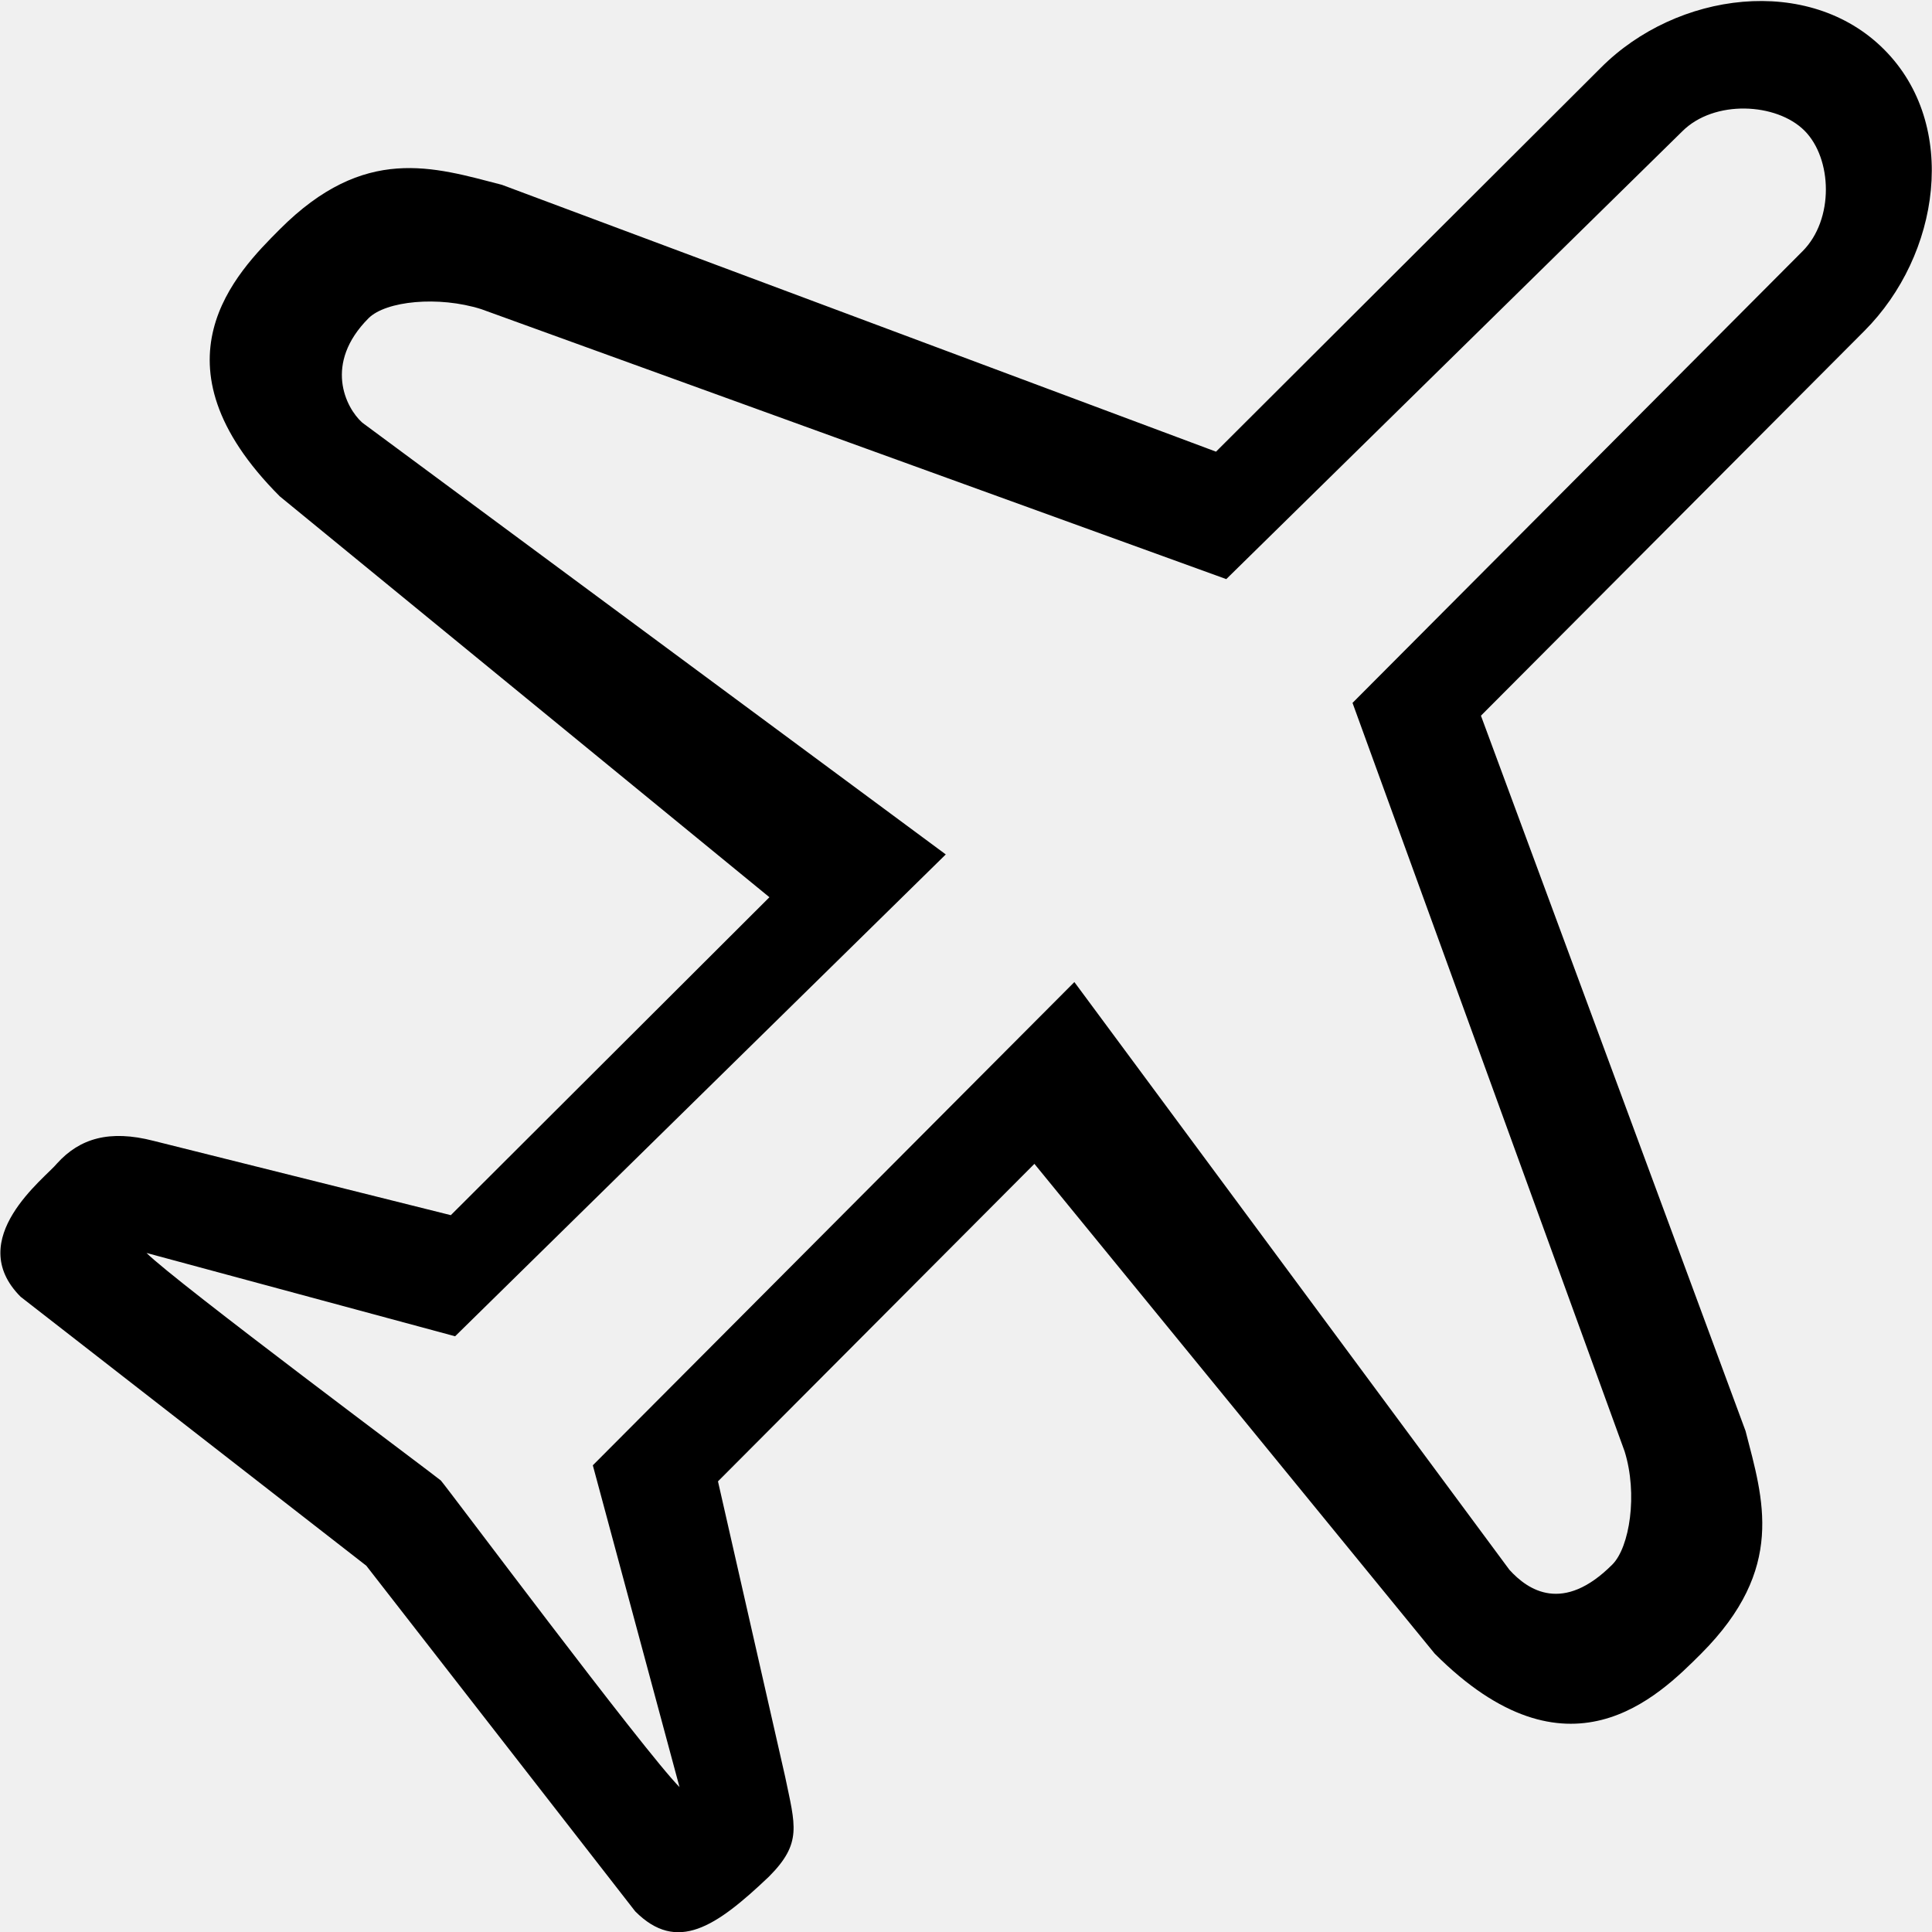
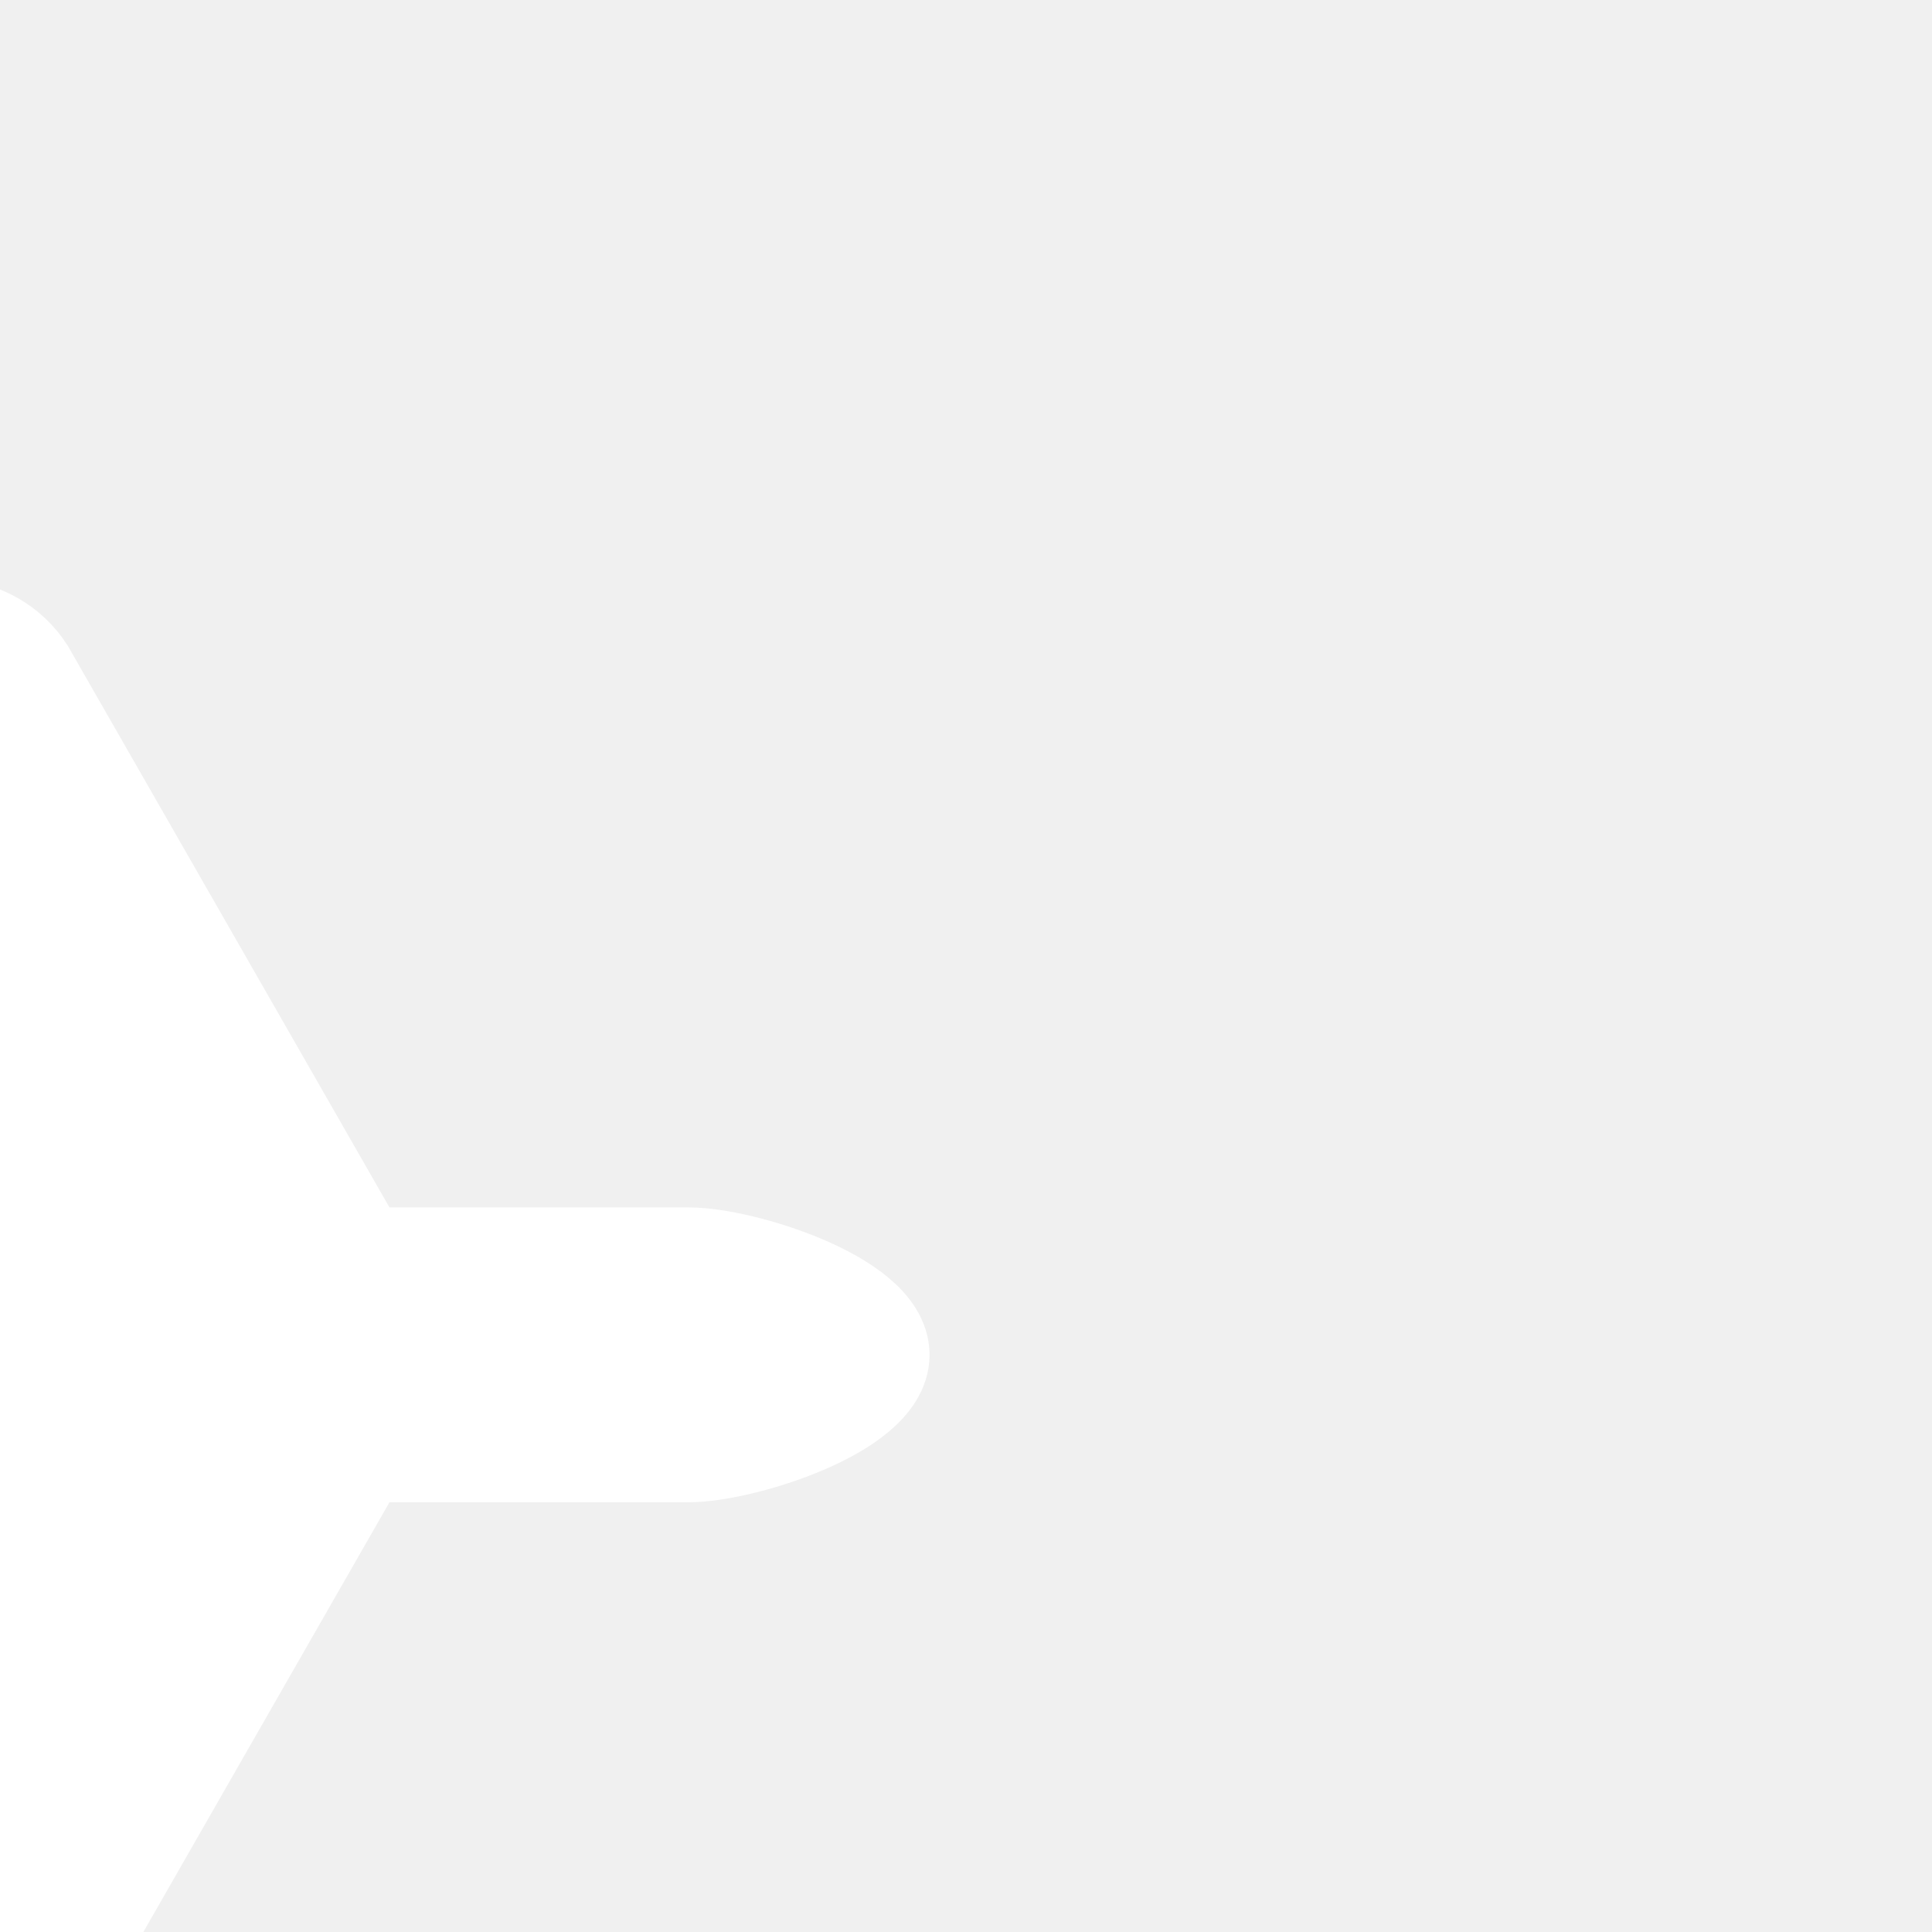
- <svg xmlns="http://www.w3.org/2000/svg" width="800px" height="800px" viewBox="0 0 32 32" version="1.1">
-   <defs>
- 
- </defs>
-   <g id="Page-1" stroke="none" stroke-width="1" fill="none" fill-rule="evenodd">
-     <g id="Icon-Set" transform="translate(-308, -307)" fill="#000000">
-       <path d="M337.854,311.163 L330.402,318.642 L334.908,331.037 C335.13,331.747 334.992,332.627 334.705,332.914 C333.89,333.73 333.309,333.342 333,333 L325.795,323.266 L317.819,331.27 L319.255,336.6 C318.688,336.032 315.38,331.602 315.301,331.521 C315.248,331.469 310.896,328.225 310.427,327.753 L315.538,329.133 L323.665,321.152 L314,314 C313.723,313.752 313.358,313.02 314.104,312.271 C314.392,311.984 315.262,311.897 315.97,312.12 L328.311,316.592 L335.864,309.175 C336.392,308.647 337.425,308.701 337.888,309.164 C338.35,309.627 338.382,310.636 337.854,311.163 L337.854,311.163 Z M339.207,307.82 C337.961,306.57 335.771,306.863 334.518,308.119 L328.141,314.481 L316.313,310.061 C315.18,309.768 314.039,309.389 312.634,310.798 C311.917,311.516 310.427,313.01 312.634,315.221 L320.744,321.861 L315.467,327.127 L310.543,325.896 C309.813,325.708 309.321,325.855 308.946,326.269 C308.757,326.505 307.386,327.521 308.342,328.479 L314.067,332.933 L318.521,338.658 C319.213,339.352 319.856,338.919 320.735,338.084 C321.292,337.526 321.172,337.239 321.004,336.426 L319.892,331.536 L325.133,326.277 L331.763,334.389 C333.969,336.6 335.46,335.105 336.177,334.389 C337.583,332.979 337.205,331.837 336.912,330.702 L332.529,318.854 L338.88,312.481 C340.133,311.226 340.454,309.069 339.207,307.82 L339.207,307.82 Z" id="airplane">
- 
- </path>
-     </g>
+ <svg xmlns="http://www.w3.org/2000/svg" fill="#ffffff" width="800px" height="800px" viewBox="-2.5 0 19 19" class="cf-icon-svg" stroke="#ffffff" transform="rotate(45)">
+   <g id="SVGRepo_bgCarrier" stroke-width="0" />
+   <g id="SVGRepo_tracerCarrier" stroke-linecap="round" stroke-linejoin="round" />
+   <g id="SVGRepo_iconCarrier">
+     <path d="M12.382 5.304 10.096 7.59l.006.02L11.838 14a.908.908 0 0 1-.211.794l-.573.573a.339.339 0 0 1-.566-.08l-2.348-4.25-.745-.746-1.97 1.97a3.311 3.311 0 0 1-.75.504l.44 1.447a.875.875 0 0 1-.199.79l-.175.176a.477.477 0 0 1-.672 0l-1.04-1.039-.018-.02-.788-.786-.02-.02-1.038-1.039a.477.477 0 0 1 0-.672l.176-.176a.875.875 0 0 1 .79-.197l1.447.438a3.322 3.322 0 0 1 .504-.75l1.97-1.97-.746-.744-4.25-2.348a.339.339 0 0 1-.08-.566l.573-.573a.909.909 0 0 1 .794-.211l6.39 1.736.02.006 2.286-2.286c.37-.372 1.621-1.02 1.993-.65.37.372-.279 1.622-.65 1.993z" />
  </g>
</svg>
